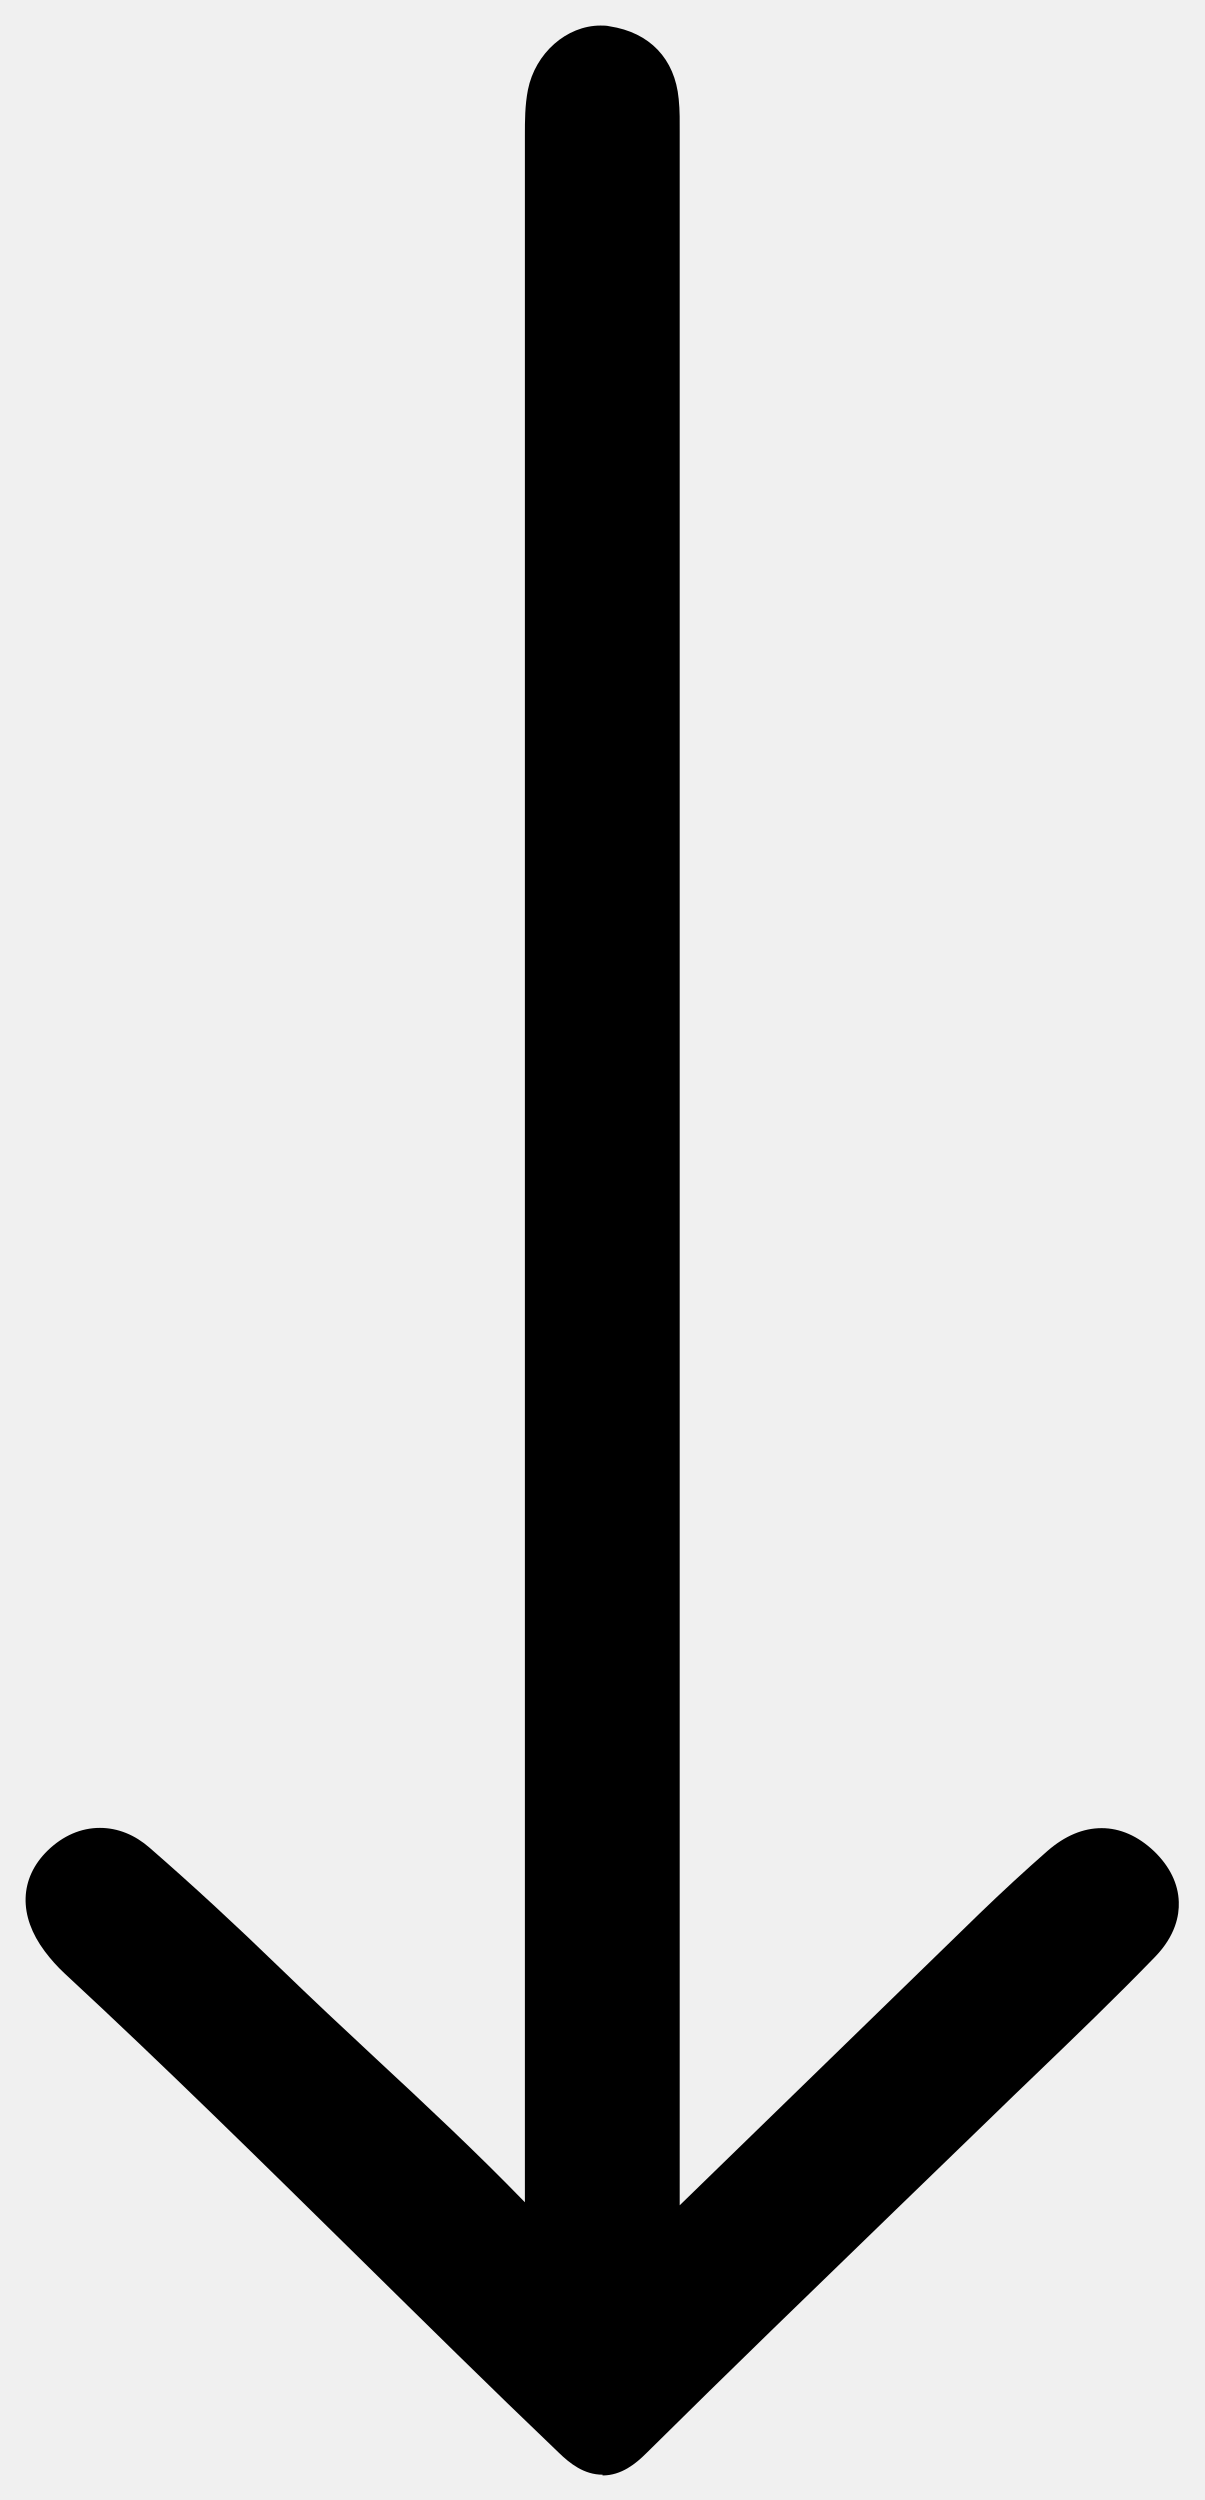
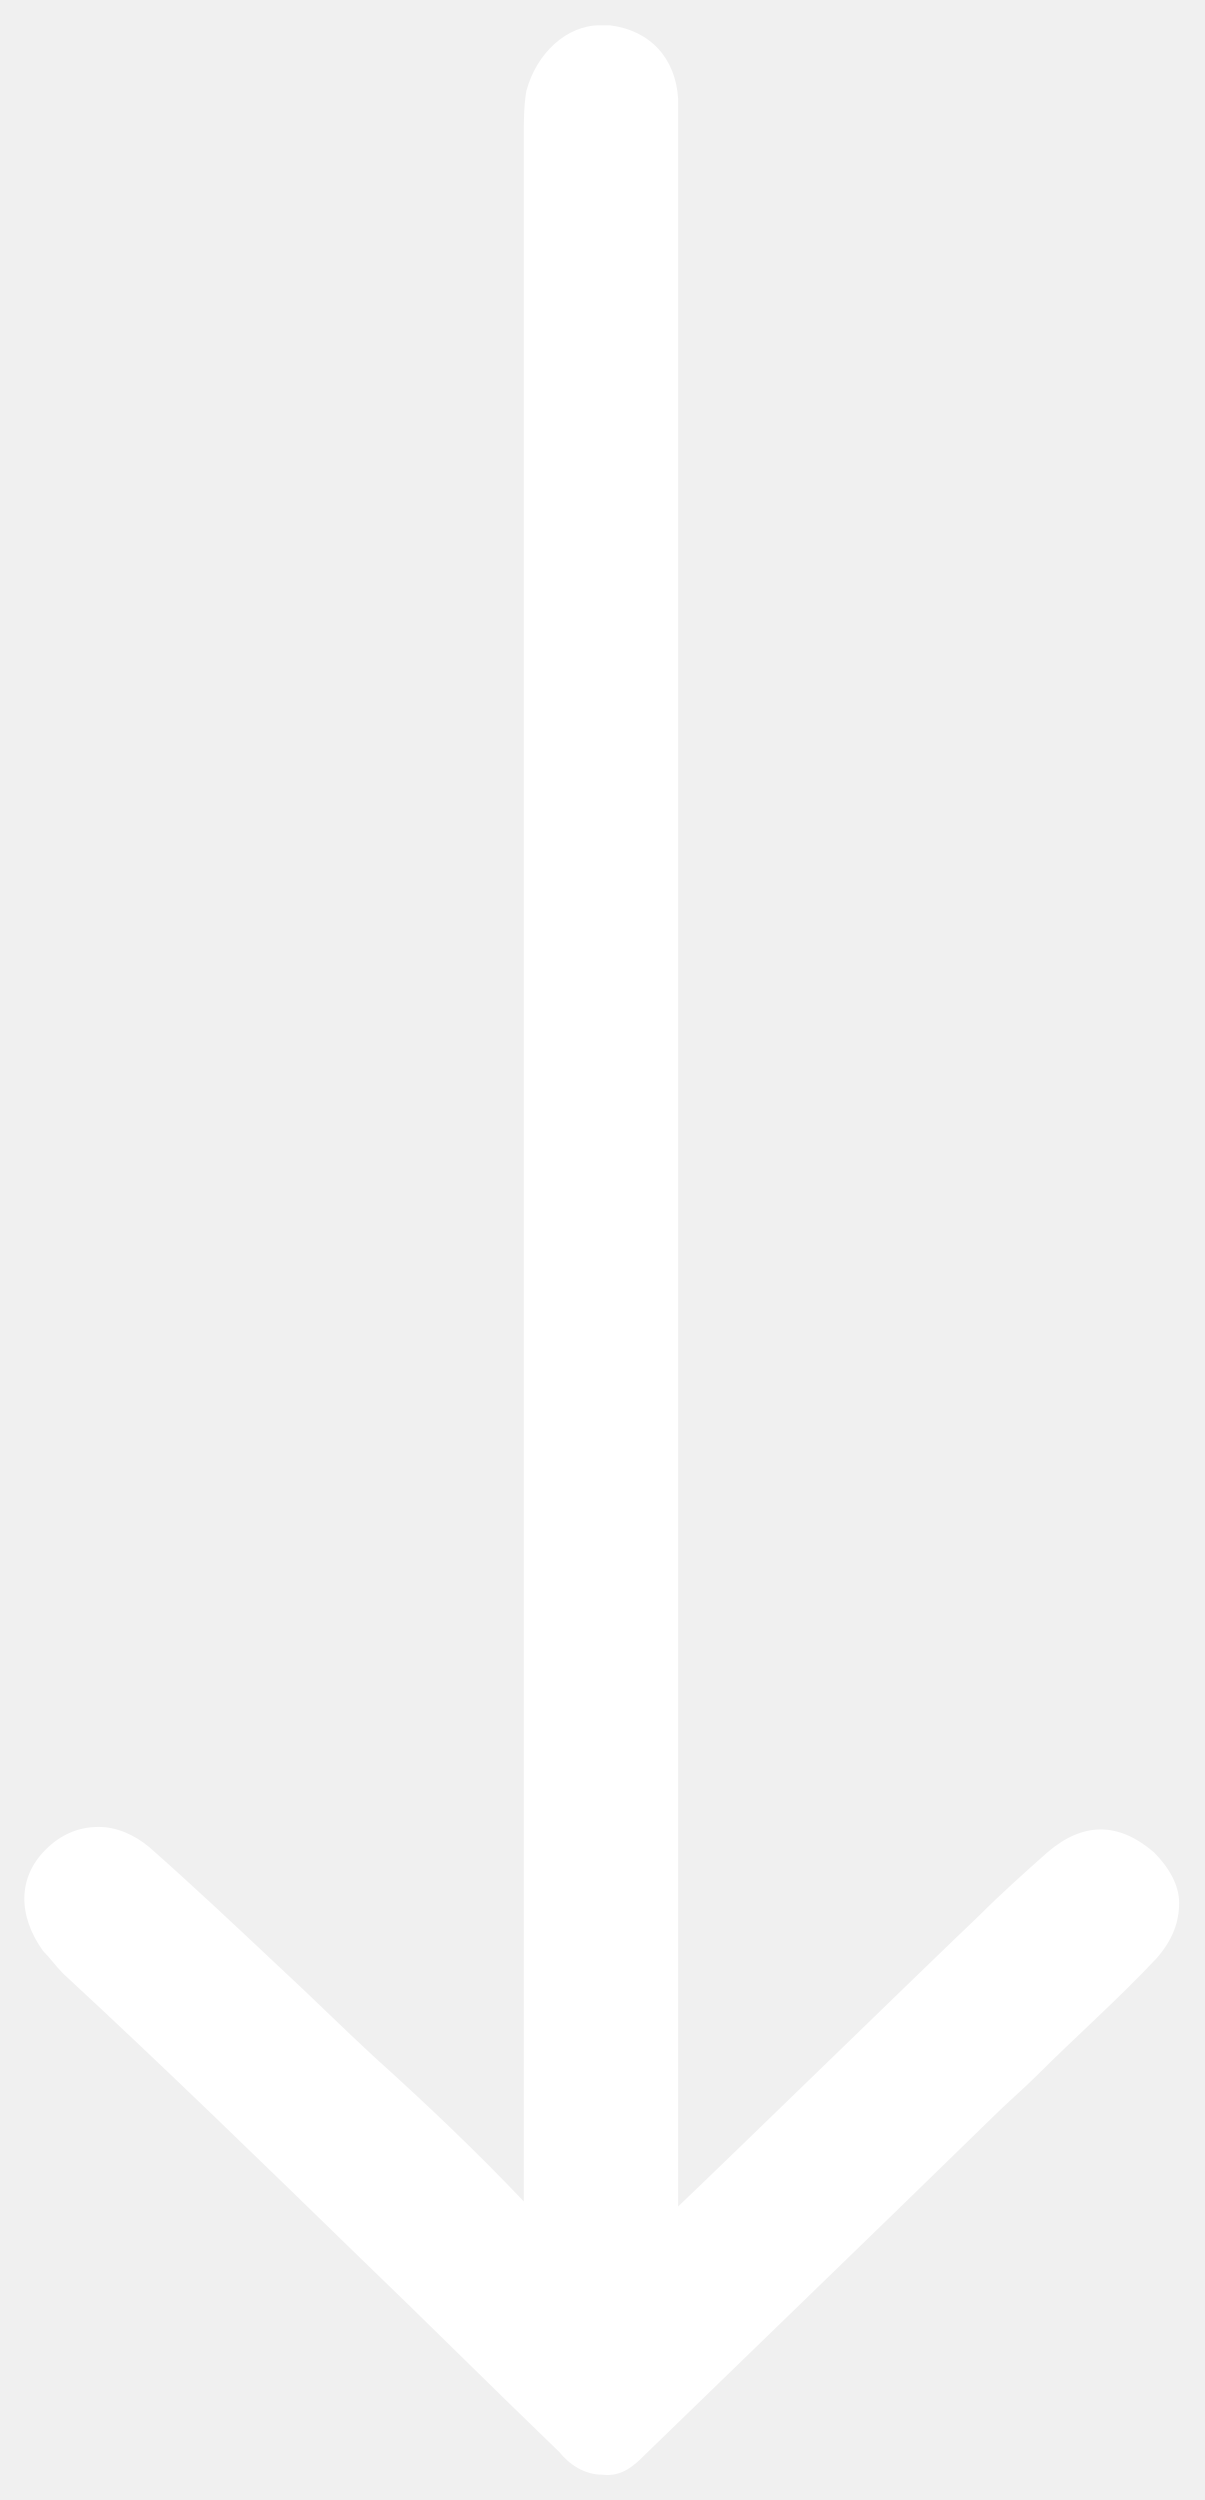
- <svg xmlns="http://www.w3.org/2000/svg" id="Camada_2" data-name="Camada 2" viewBox="0 0 47.61 98.83">
-   <defs>
-     <style>
-       .cls-1 {
-         fill: #000000;
-       }
-     </style>
-   </defs>
-   <g id="Down_Arrow" data-name="Down Arrow">
+ <svg xmlns="http://www.w3.org/2000/svg" version="1.1" id="Camada_2_00000109000551588925156100000001997680791162367406_" x="0px" y="0px" viewBox="0 0 47.6 98.8" style="enable-background:new 0 0 47.6 98.8;" xml:space="preserve">
+   <style type="text/css">
+ 	.st0{fill:#FFFFFF;}
+ </style>
+   <g id="Down_Arrow">
    <g>
-       <path class="cls-1" d="m23.82,97.83c-.73,0-1.29-.44-1.74-.88-2.67-2.55-5.34-5.19-7.93-7.74-3.77-3.71-7.66-7.55-11.6-11.2-.28-.26-.54-.55-.78-.87-1.05-1.4-1.01-2.89.12-3.99.6-.58,1.31-.89,2.06-.89.7,0,1.38.27,1.97.79,1.7,1.48,3.42,3.07,5.13,4.73,1.26,1.22,2.54,2.42,3.82,3.61,1.96,1.82,3.97,3.7,5.88,5.67V5.36c0-.59,0-1.19.12-1.81.29-1.45,1.53-2.54,2.87-2.54.12,0,.24,0,.36.03,1.58.24,2.58,1.28,2.73,2.87.05.47.04.93.04,1.37v81.9c1.96-1.91,9.87-9.6,11.86-11.54.89-.86,1.79-1.69,2.68-2.47.69-.6,1.41-.9,2.14-.9s1.44.31,2.08.92c.61.59.95,1.28.97,2,.02.53-.13,1.33-.93,2.16-1.54,1.59-3.15,3.14-4.71,4.64-.59.56-1.17,1.13-1.76,1.7l-3.79,3.67c-3.24,3.14-6.6,6.39-9.86,9.62-.41.41-.98.88-1.73.88Z" />
+       <path class="st0" d="M23.8,97.8c-0.7,0-1.3-0.4-1.7-0.9c-2.7-2.6-5.3-5.2-7.9-7.7C10.4,85.5,6.5,81.7,2.5,78    c-0.3-0.3-0.5-0.6-0.8-0.9c-1-1.4-1-2.9,0.1-4c0.6-0.6,1.3-0.9,2.1-0.9c0.7,0,1.4,0.3,2,0.8c1.7,1.5,3.4,3.1,5.1,4.7    c1.3,1.2,2.5,2.4,3.8,3.6c2,1.8,4,3.7,5.9,5.7V5.4c0-0.6,0-1.2,0.1-1.8C21.2,2.1,22.4,1,23.7,1c0.1,0,0.2,0,0.4,0    c1.6,0.2,2.6,1.3,2.7,2.9c0,0.5,0,0.9,0,1.4v81.9c2-1.9,9.9-9.6,11.9-11.5c0.9-0.9,1.8-1.7,2.7-2.5c0.7-0.6,1.4-0.9,2.1-0.9    s1.4,0.3,2.1,0.9c0.6,0.6,1,1.3,1,2c0,0.5-0.1,1.3-0.9,2.2c-1.5,1.6-3.2,3.1-4.7,4.6c-0.6,0.6-1.2,1.1-1.8,1.7l-3.8,3.7    c-3.2,3.1-6.6,6.4-9.9,9.6C25.1,97.4,24.6,97.9,23.8,97.8L23.8,97.8z" />
    </g>
  </g>
</svg>
